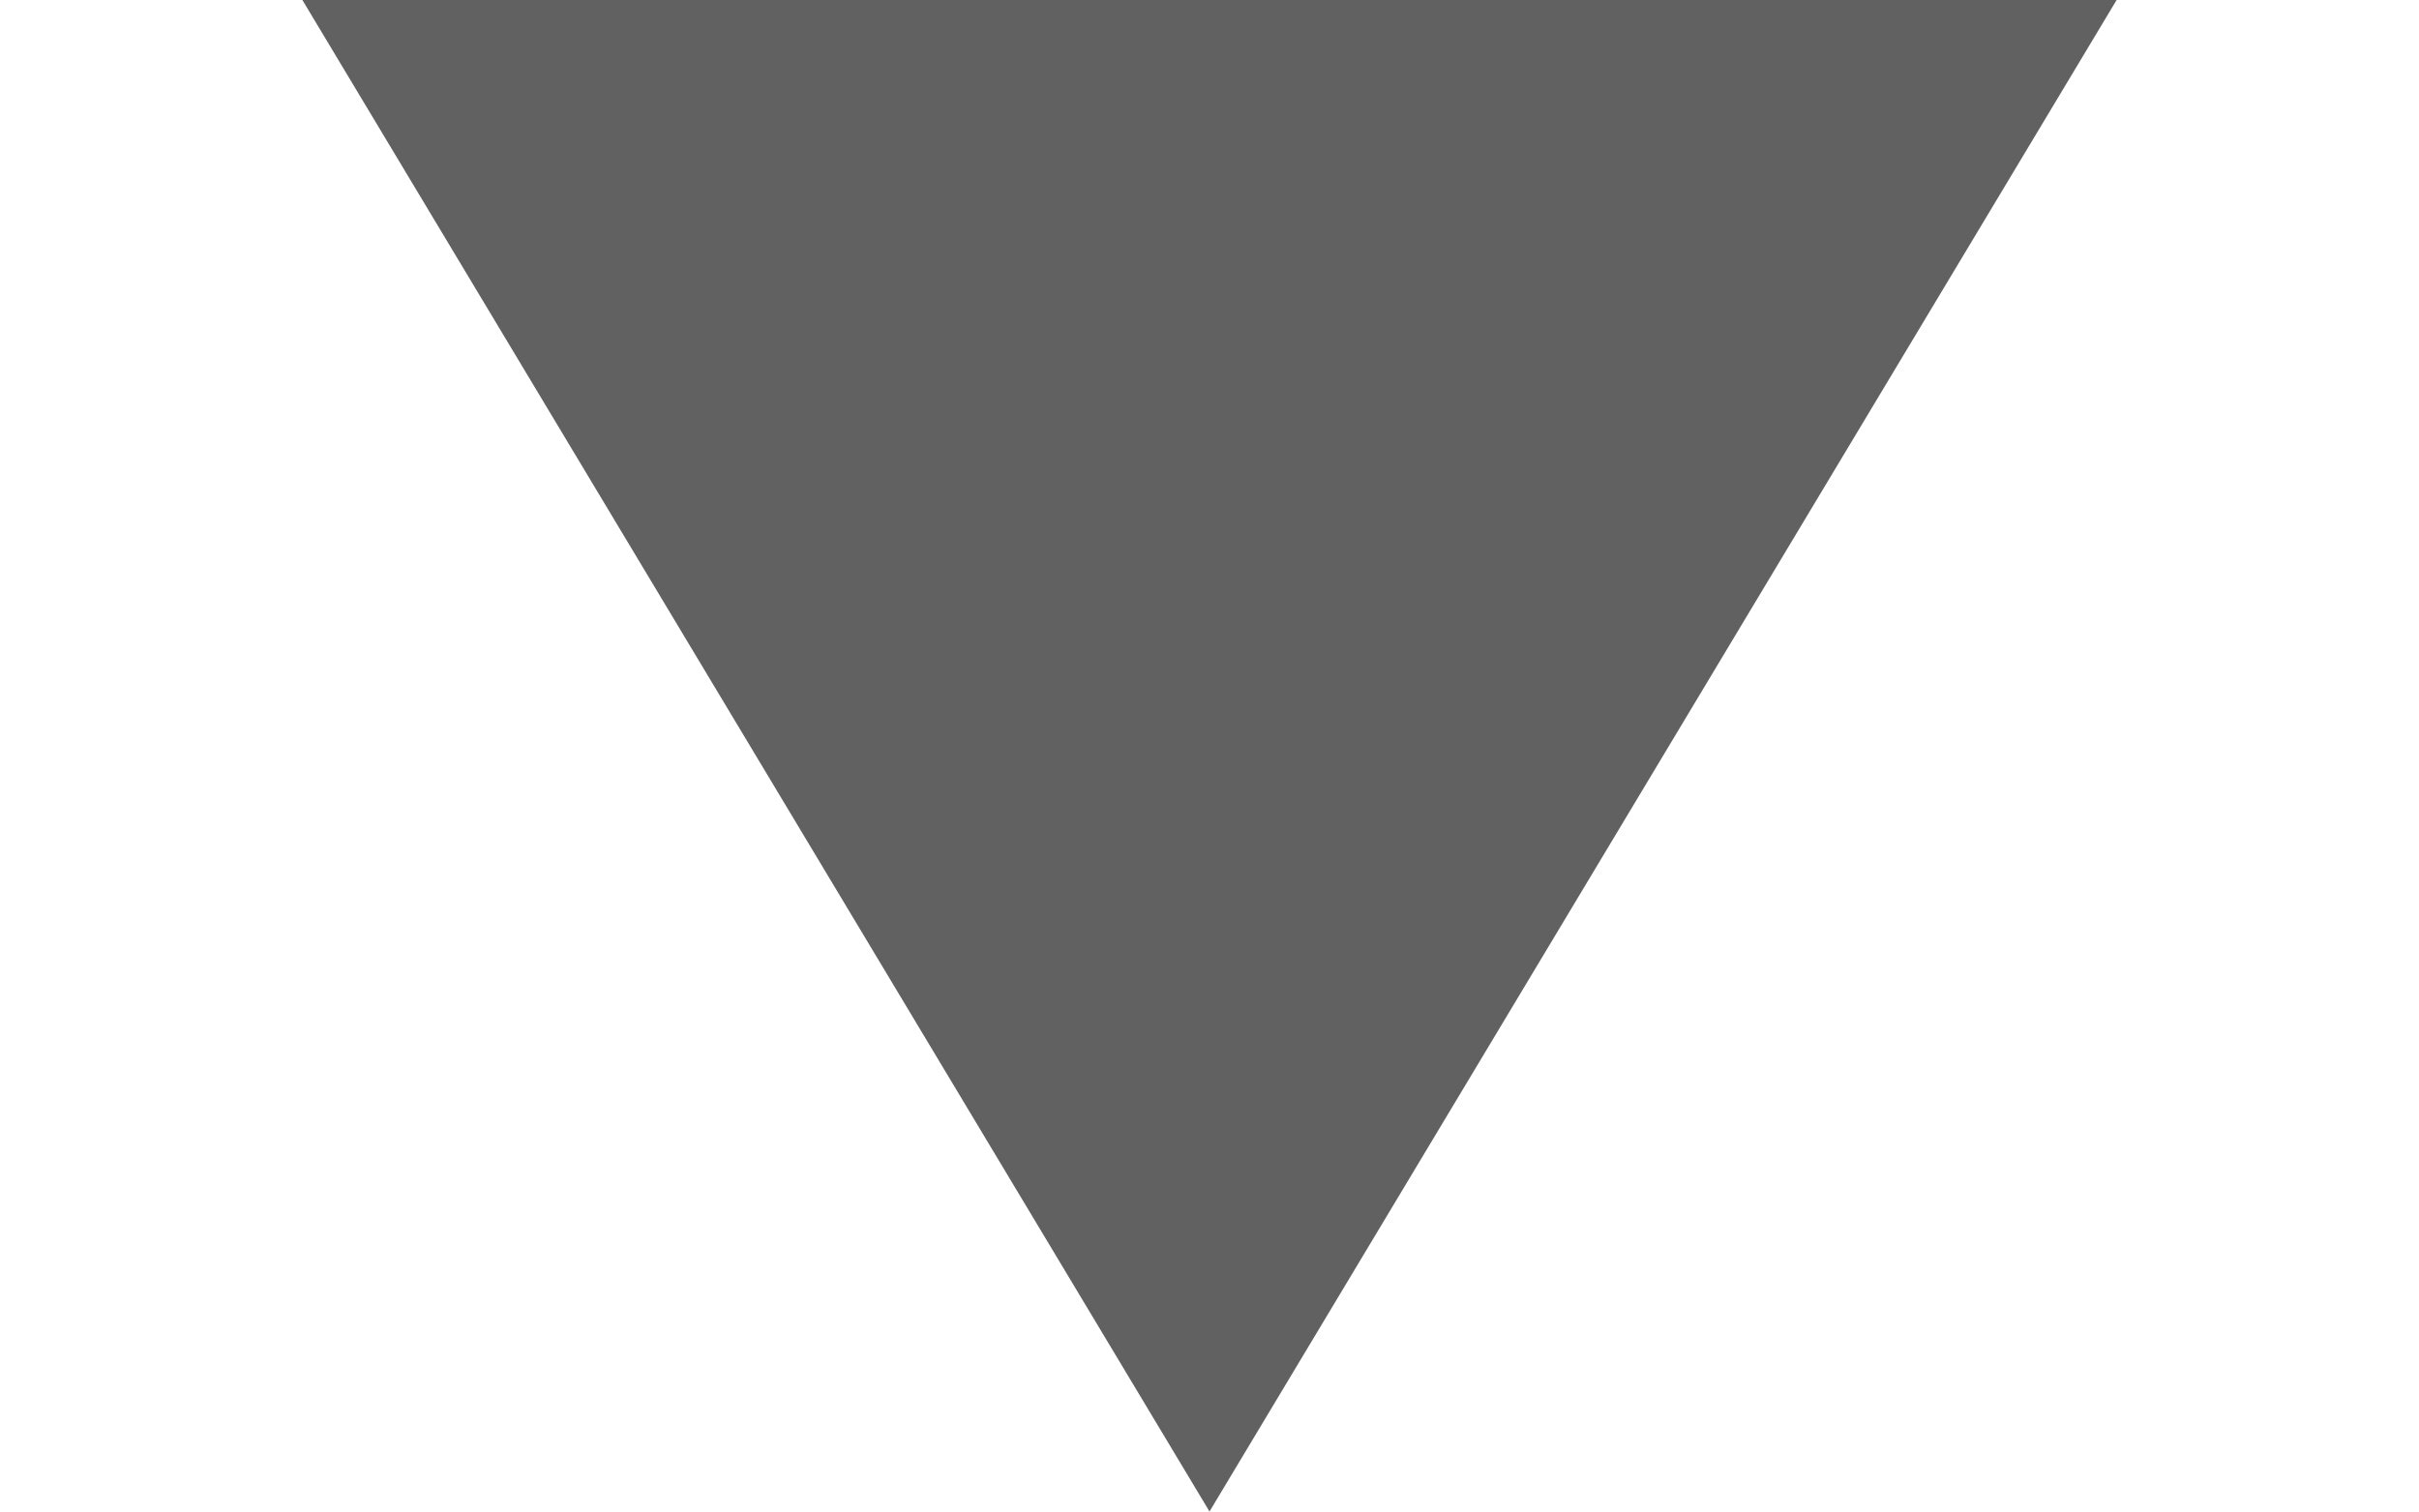
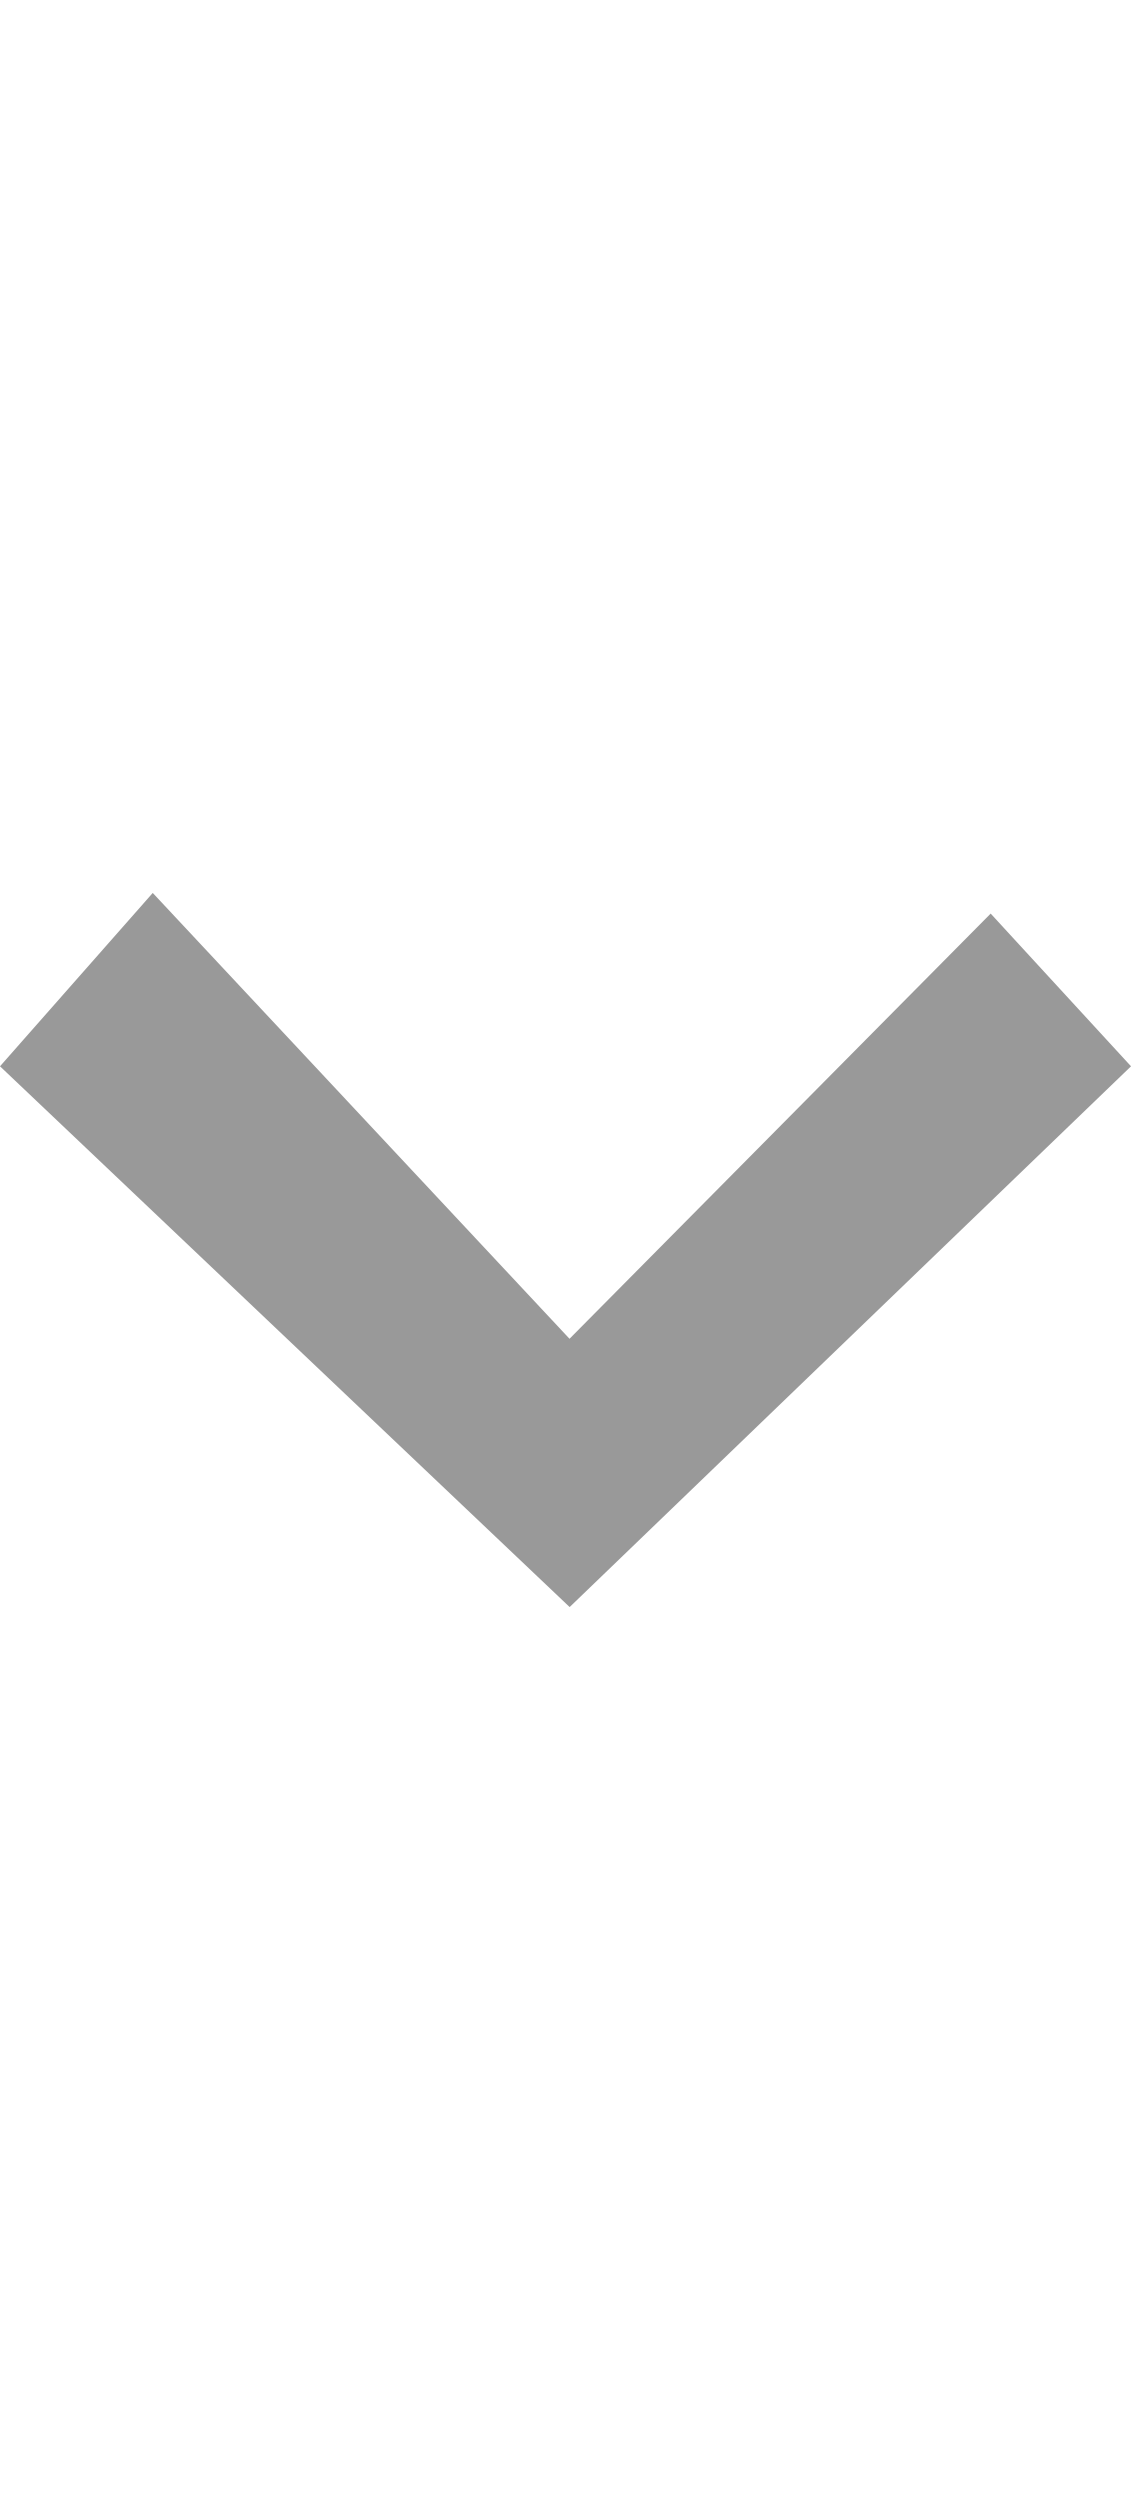
- <svg xmlns="http://www.w3.org/2000/svg" width="16" height="10" viewBox="0 0 6 5">
-   <path id="Polygon_16" data-name="Polygon 16" d="M3,0,6,5H0Z" transform="translate(6 5) rotate(180)" fill="#616161" />
+ <svg xmlns="http://www.w3.org/2000/svg" width="10" height="22.104" viewBox="0 0 35.008 22.104">
+   <path id="Path_39675" data-name="Path 39675" fill="#999" d="M-8088.042-1346.538l4.344,4.727-17.376,16.738-17.632-16.738,4.728-5.366,12.9,13.8Z" transform="translate(8118.706 1347.177)" />
</svg>
